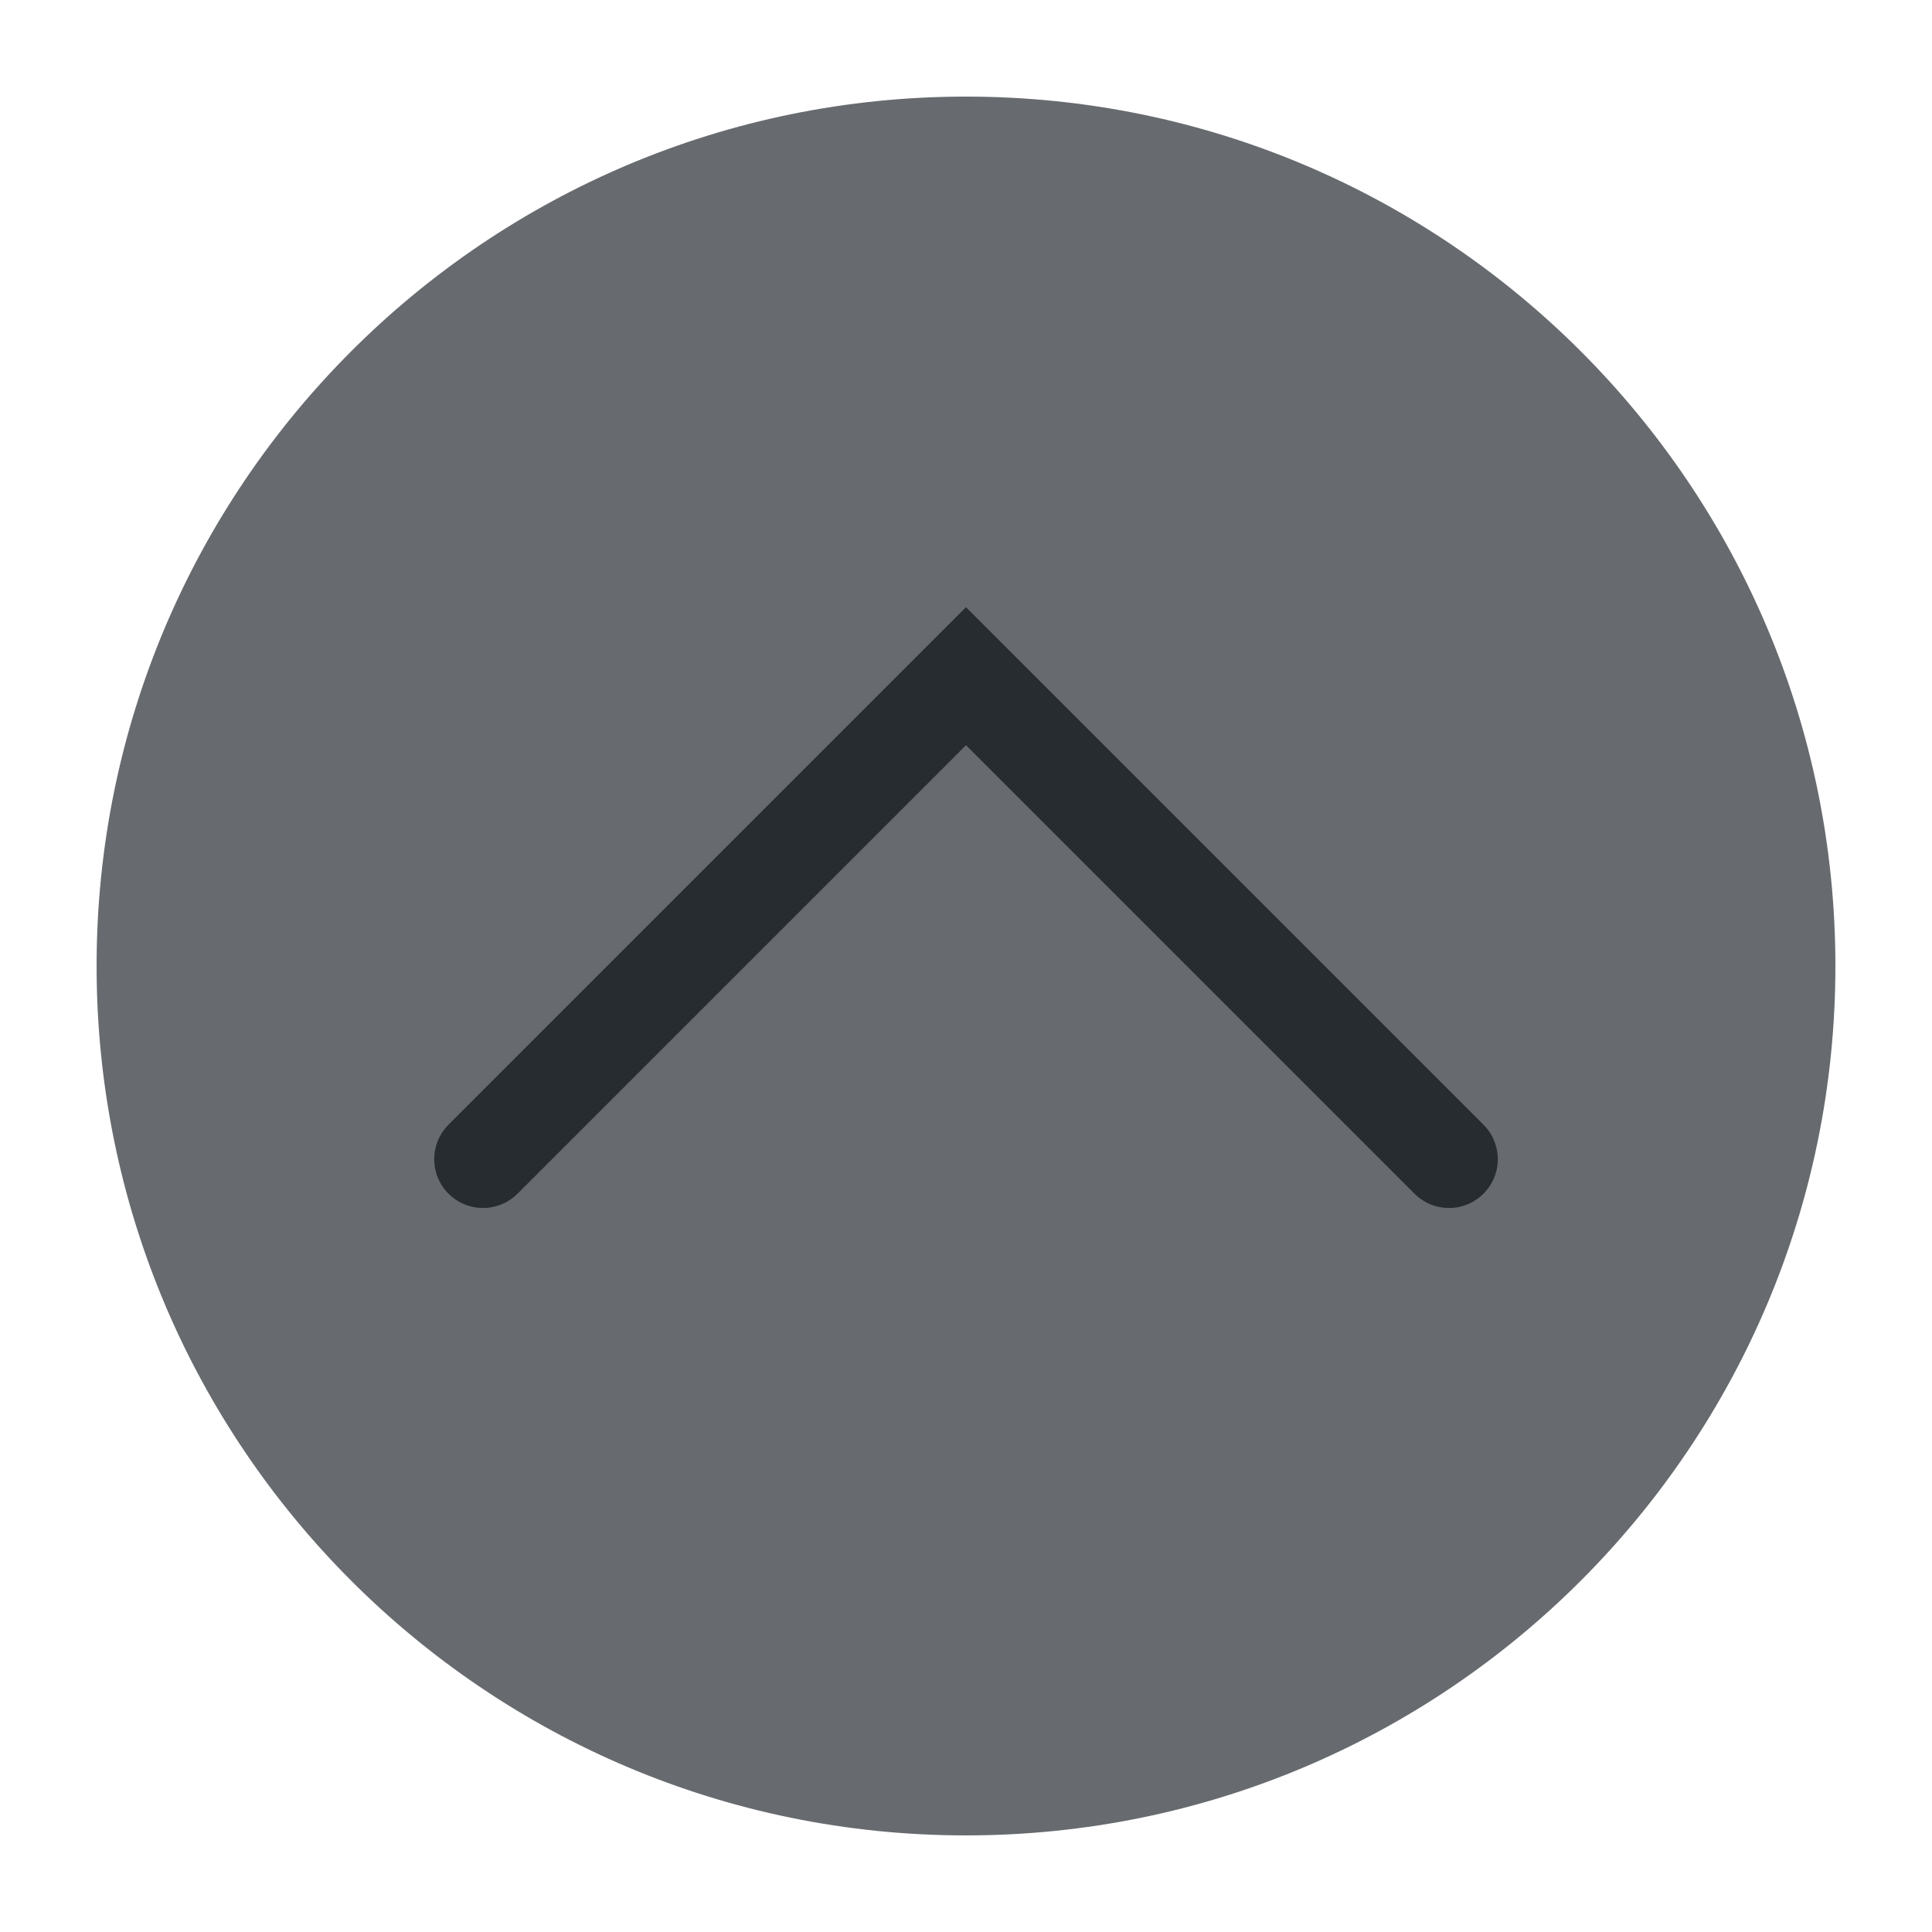
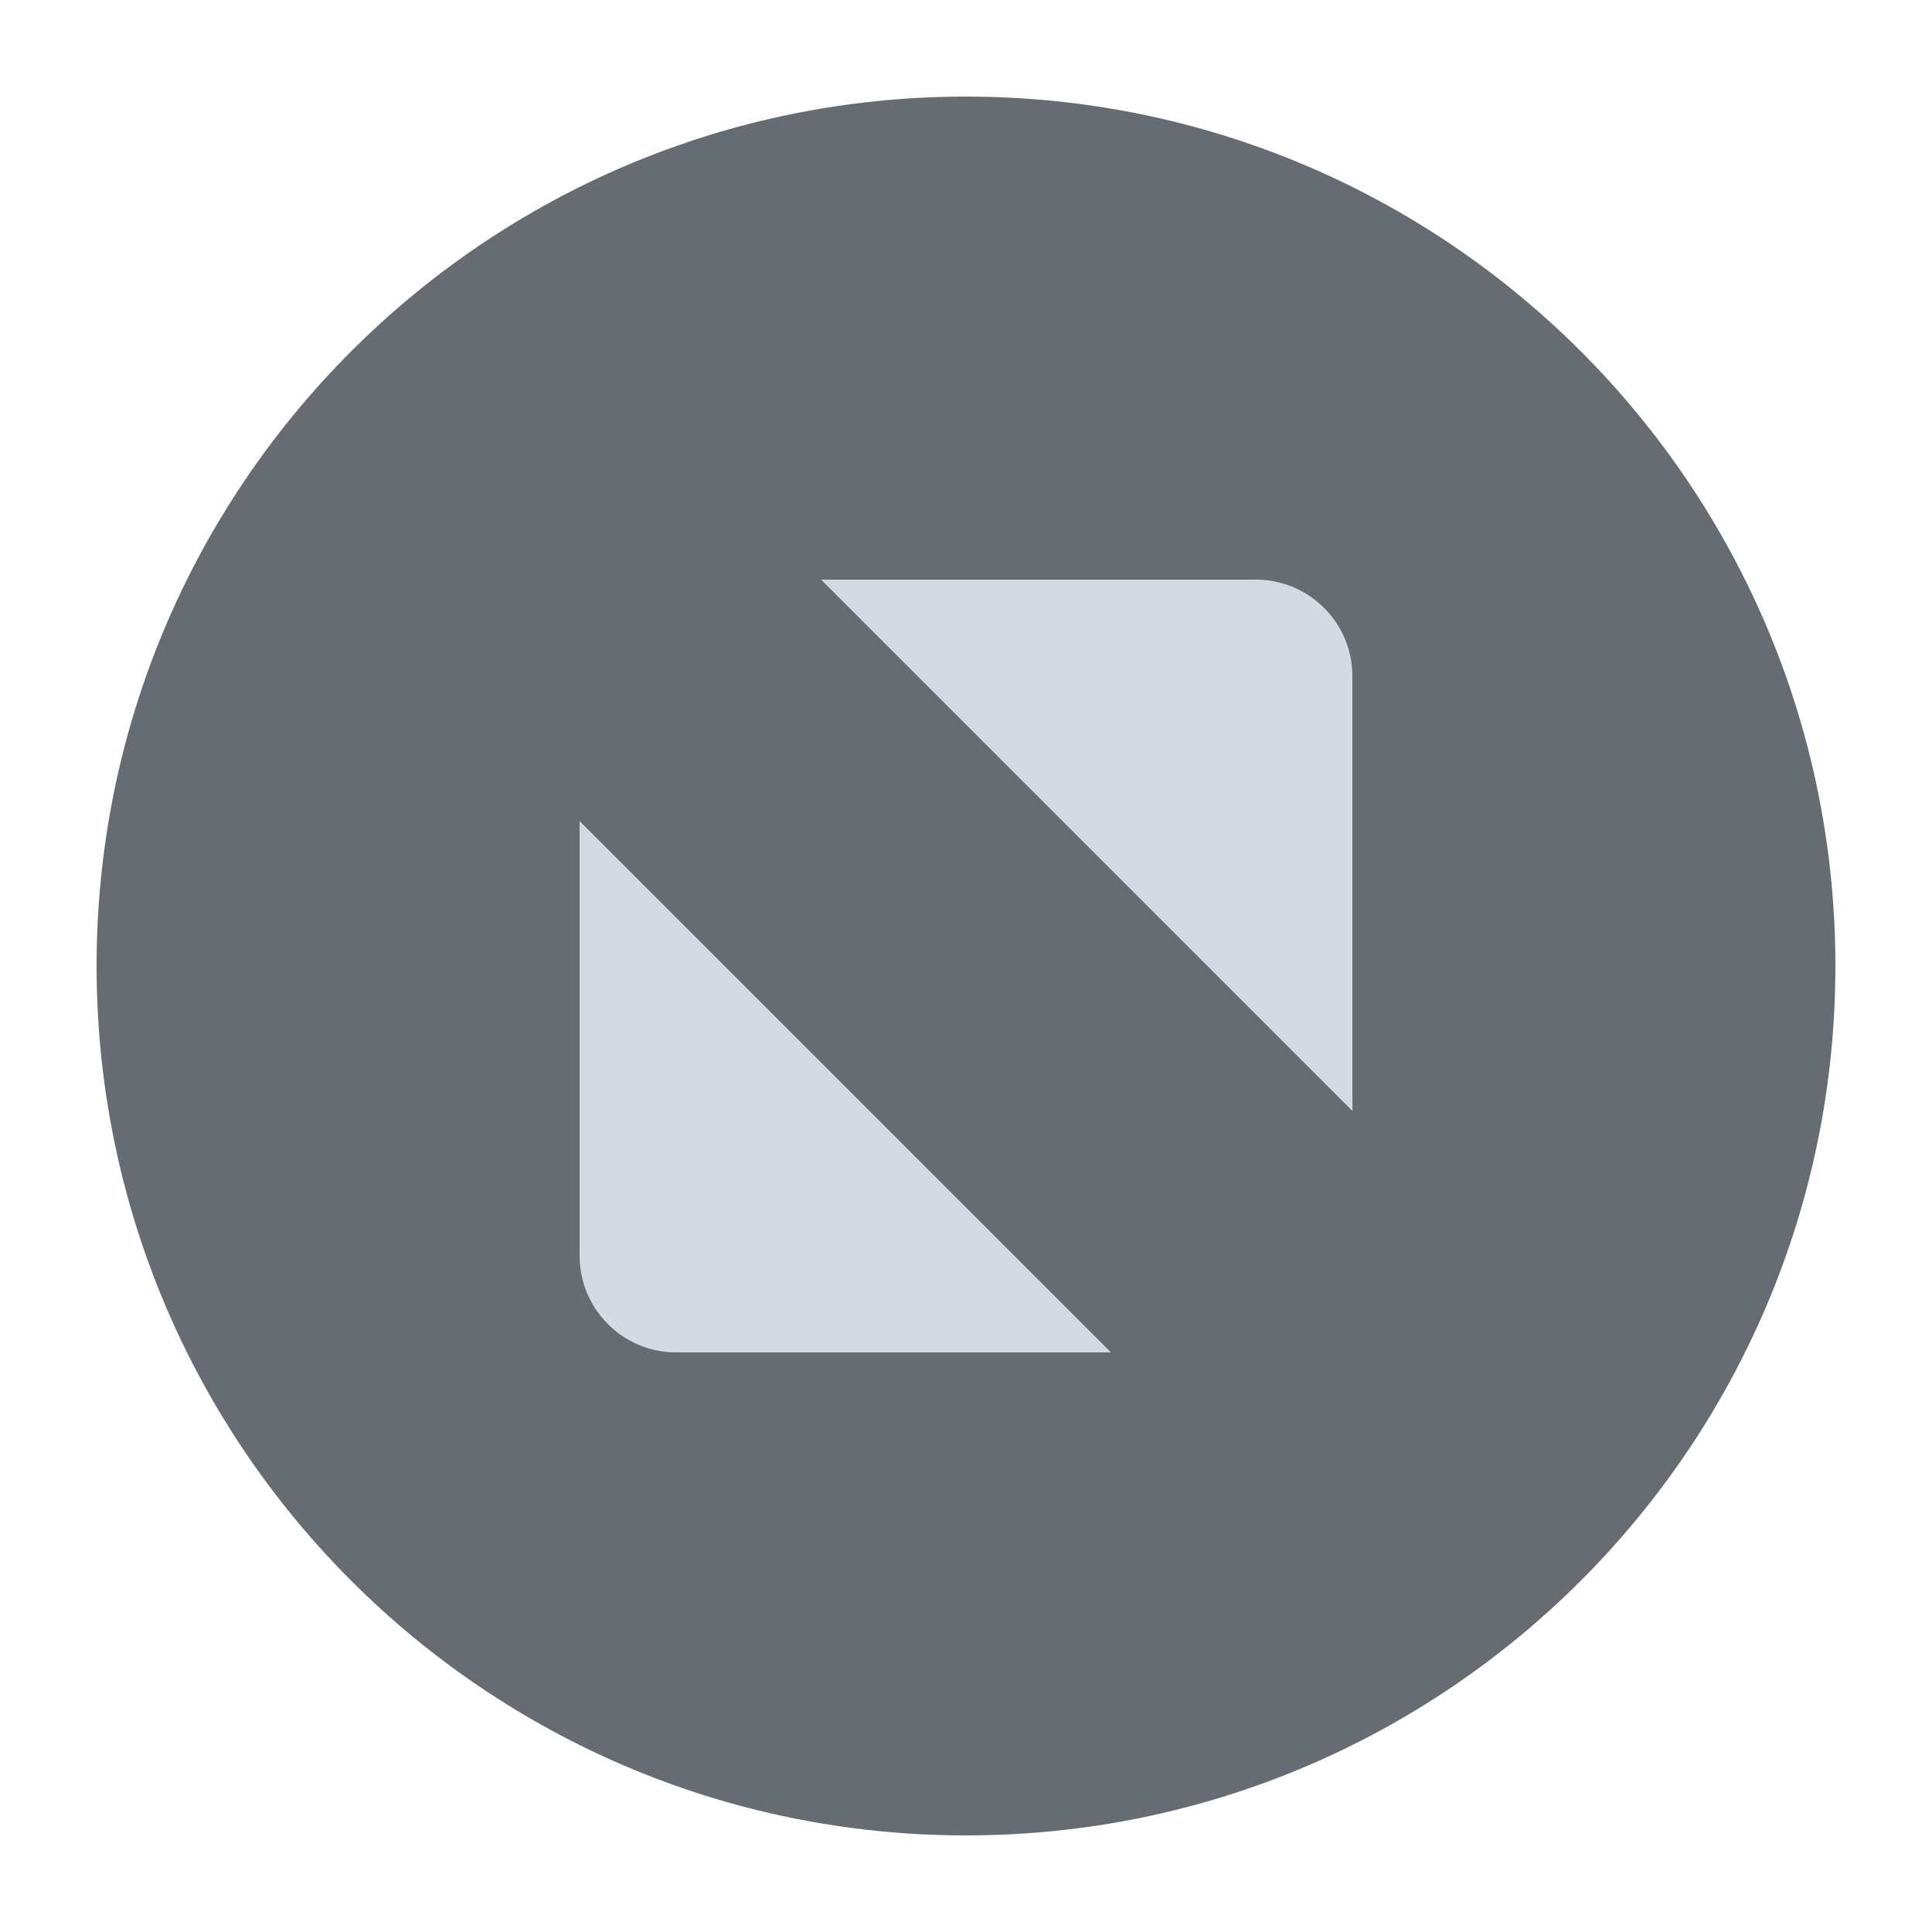
<svg xmlns="http://www.w3.org/2000/svg" viewBox="0 0 50 50" version="1.2" baseProfile="tiny">
  <defs>
</defs>
  <g fill="none" stroke="black" stroke-width="1" fill-rule="evenodd" stroke-linecap="square" stroke-linejoin="bevel">
-     <g fill="#676a6e" fill-opacity="1" stroke="none" transform="matrix(2.5,0,0,2.5,2.5,2.5)" font-family="Noto Sans" font-size="10" font-weight="400" font-style="normal">
-       <circle cx="9" cy="9" r="9" />
+     <g fill="none" stroke="#000000" stroke-opacity="1" stroke-width="1" stroke-linecap="square" stroke-linejoin="bevel" transform="matrix(1,0,0,1,0,0)" font-family="Noto Sans" font-size="10" font-weight="400" font-style="normal">
+ </g>
+     <g fill="none" stroke="#000000" stroke-opacity="1" stroke-width="1" stroke-linecap="square" stroke-linejoin="bevel" transform="matrix(1,0,0,1,0,0)" font-family="Noto Sans" font-size="10" font-weight="400" font-style="normal">
+ </g>
+     <g fill="#545b62" fill-opacity="0.893" stroke="none" transform="matrix(1,0,0,1,2.5,2.5)" font-family="Noto Sans" font-size="10" font-weight="400" font-style="normal">
+       <circle cx="22.5" cy="22.5" r="22.5" />
    </g>
-     <g fill="none" stroke="#272c31" stroke-opacity="1" stroke-width="1.01" stroke-linecap="round" stroke-linejoin="miter" stroke-miterlimit="2" transform="matrix(2.5,0,0,2.5,2.5,2.5)" font-family="Noto Sans" font-size="10" font-weight="400" font-style="normal">
-       <polyline fill="none" vector-effect="none" points="4,11 9,6 14,11 " />
+     <g fill="none" stroke="#000000" stroke-opacity="1" stroke-width="1" stroke-linecap="square" stroke-linejoin="bevel" transform="matrix(1,0,0,1,0,0)" font-family="Noto Sans" font-size="10" font-weight="400" font-style="normal">
+ </g>
+     <g fill="none" stroke="#d3dae3" stroke-opacity="1" stroke-width="1.001" stroke-linecap="square" stroke-linejoin="bevel" transform="matrix(2.5,0,0,2.5,2.5,2.5)" font-family="Noto Sans" font-size="10" font-weight="400" font-style="normal">
+ </g>
+     <g fill="#d3dae3" fill-opacity="1" stroke="none" transform="matrix(2.5,0,0,2.5,2.5,2.5)" font-family="Noto Sans" font-size="10" font-weight="400" font-style="normal">
+       <path vector-effect="none" fill-rule="evenodd" d="M5,7.5 L5,12 C5,12.552 5.448,13 6,13 L10.5,13 L5,7.5 Z " />
+       <path vector-effect="none" fill-rule="evenodd" d="M7.5,5 L12,5 C12.552,5 13,5.448 13,6 L13,10.5 L7.5,5 Z " />
    </g>
+     <g fill="none" stroke="#d3dae3" stroke-opacity="1" stroke-width="1.001" stroke-linecap="square" stroke-linejoin="bevel" transform="matrix(2.5,0,0,2.5,2.5,2.5)" font-family="Noto Sans" font-size="10" font-weight="400" font-style="normal">
+ </g>
    <g fill="none" stroke="#000000" stroke-opacity="1" stroke-width="1" stroke-linecap="square" stroke-linejoin="bevel" transform="matrix(1,0,0,1,0,0)" font-family="Noto Sans" font-size="10" font-weight="400" font-style="normal">
</g>
  </g>
</svg>
